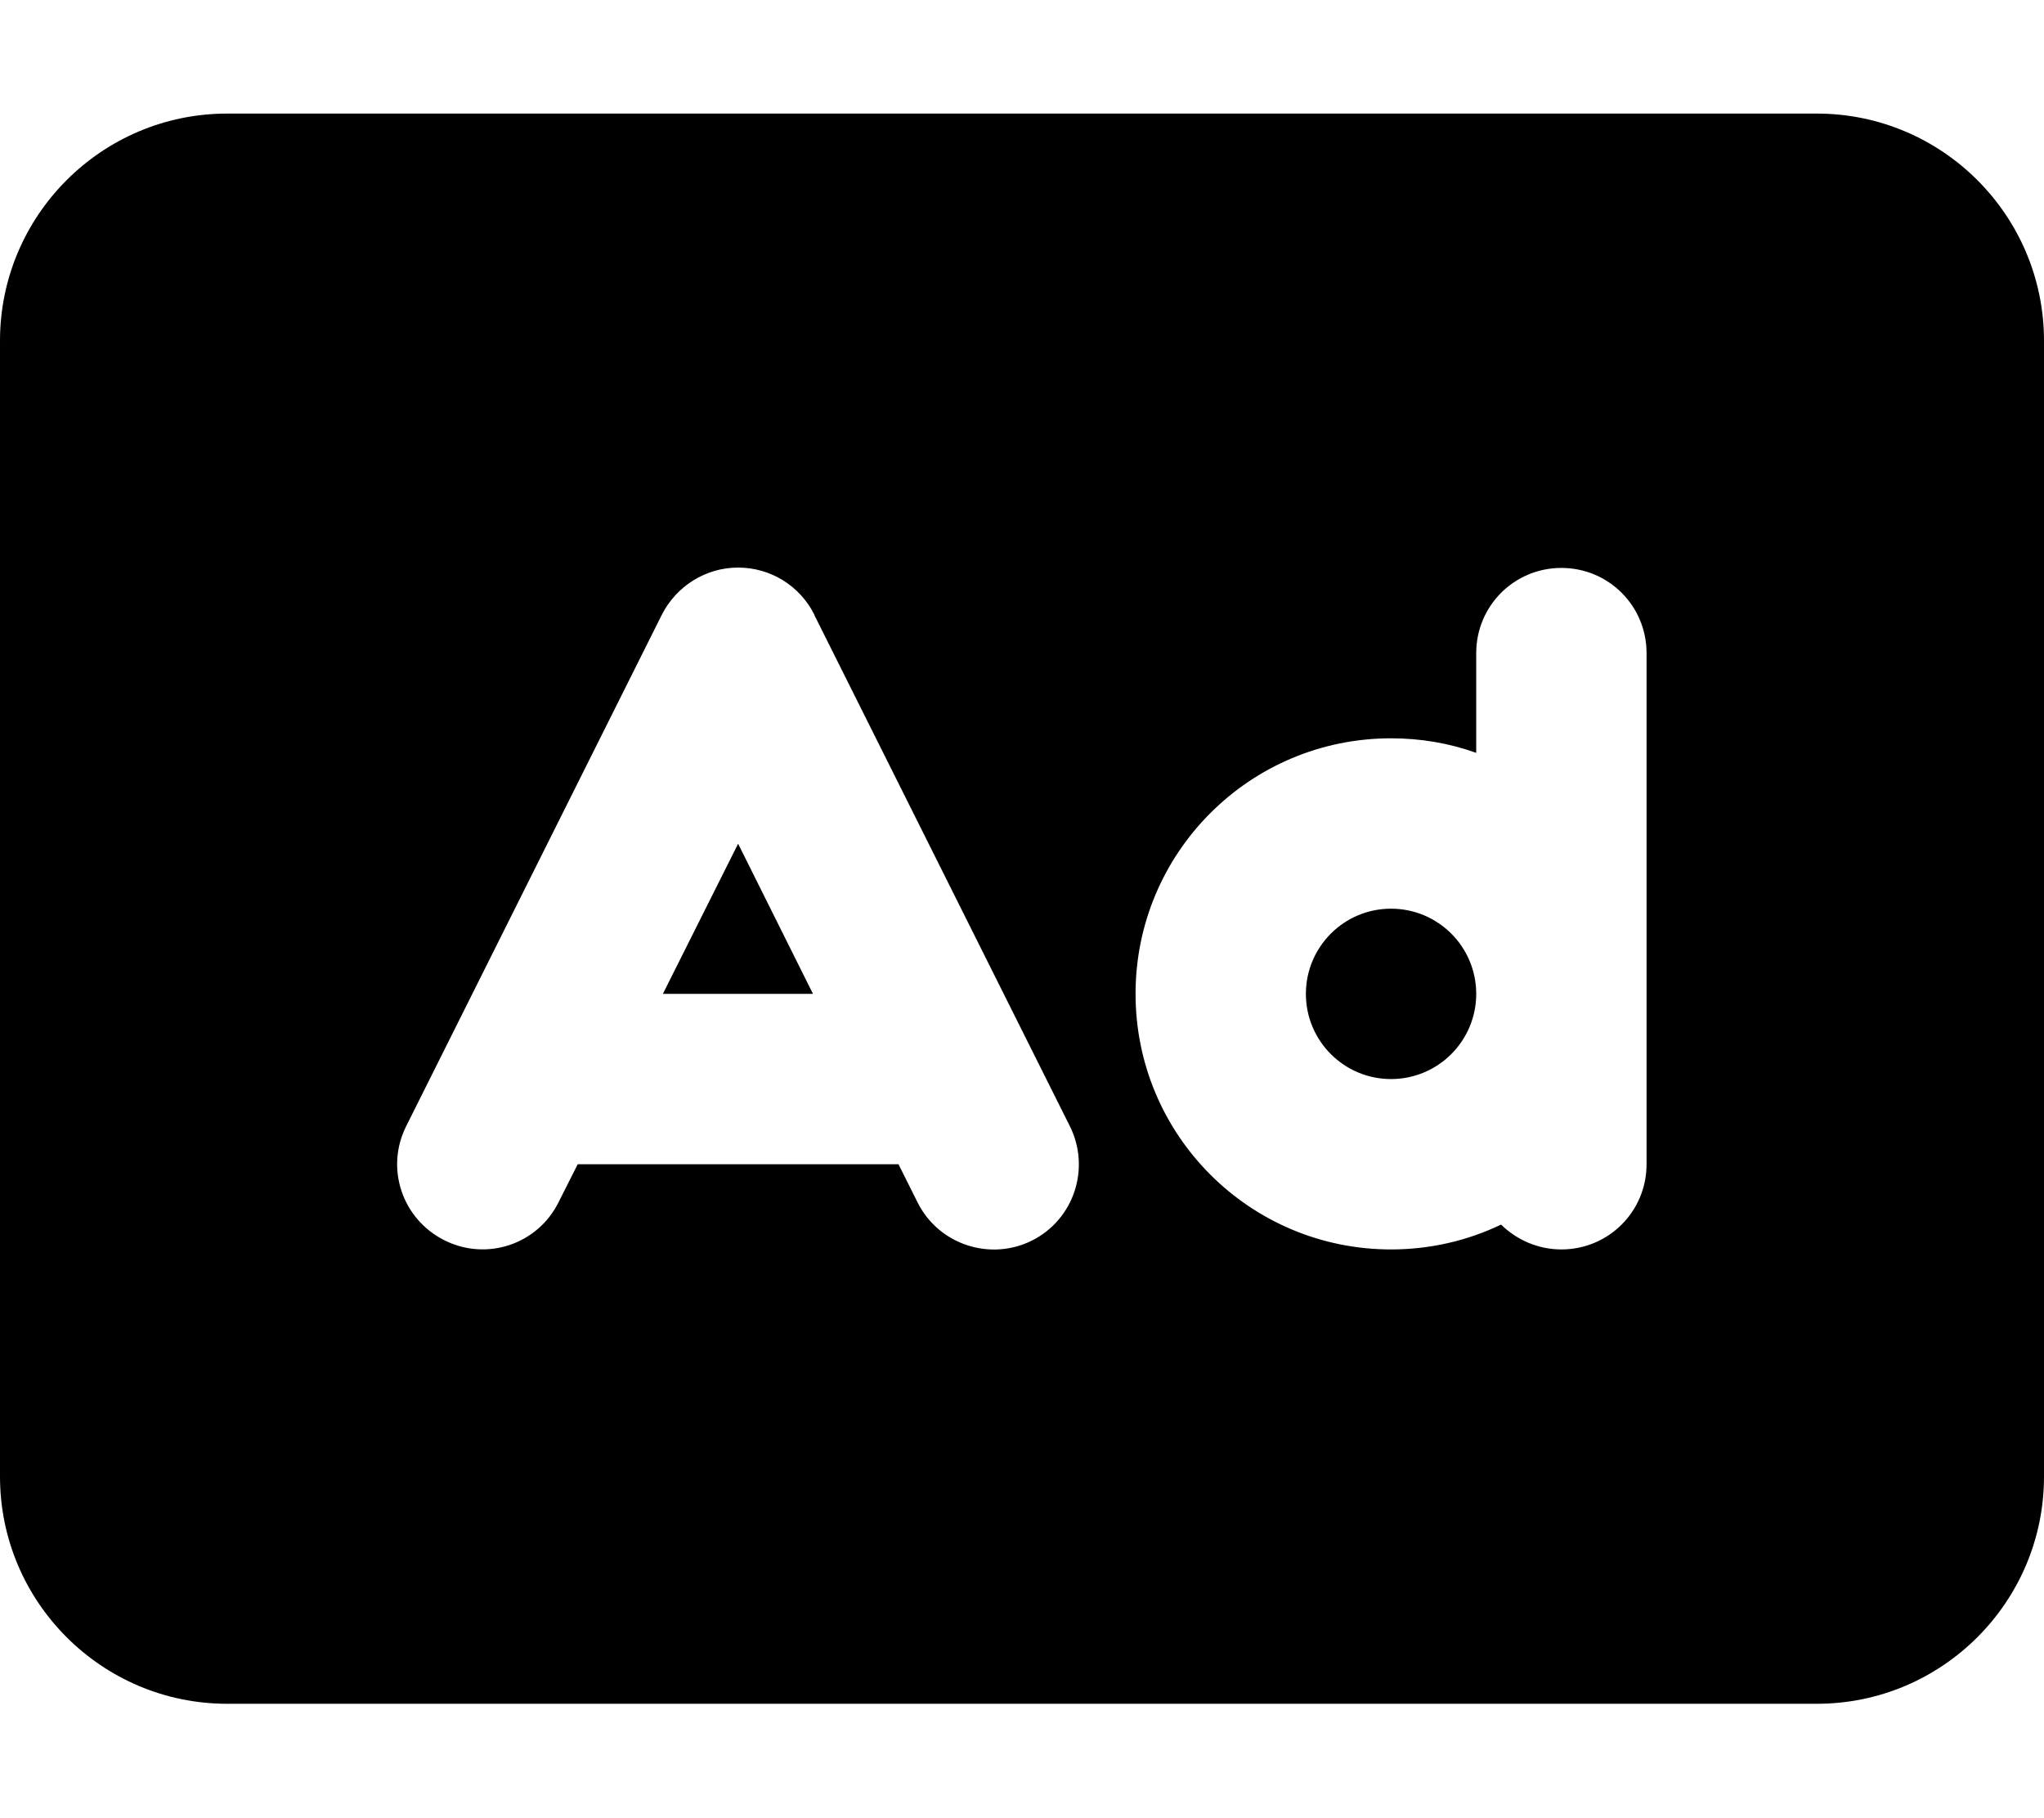
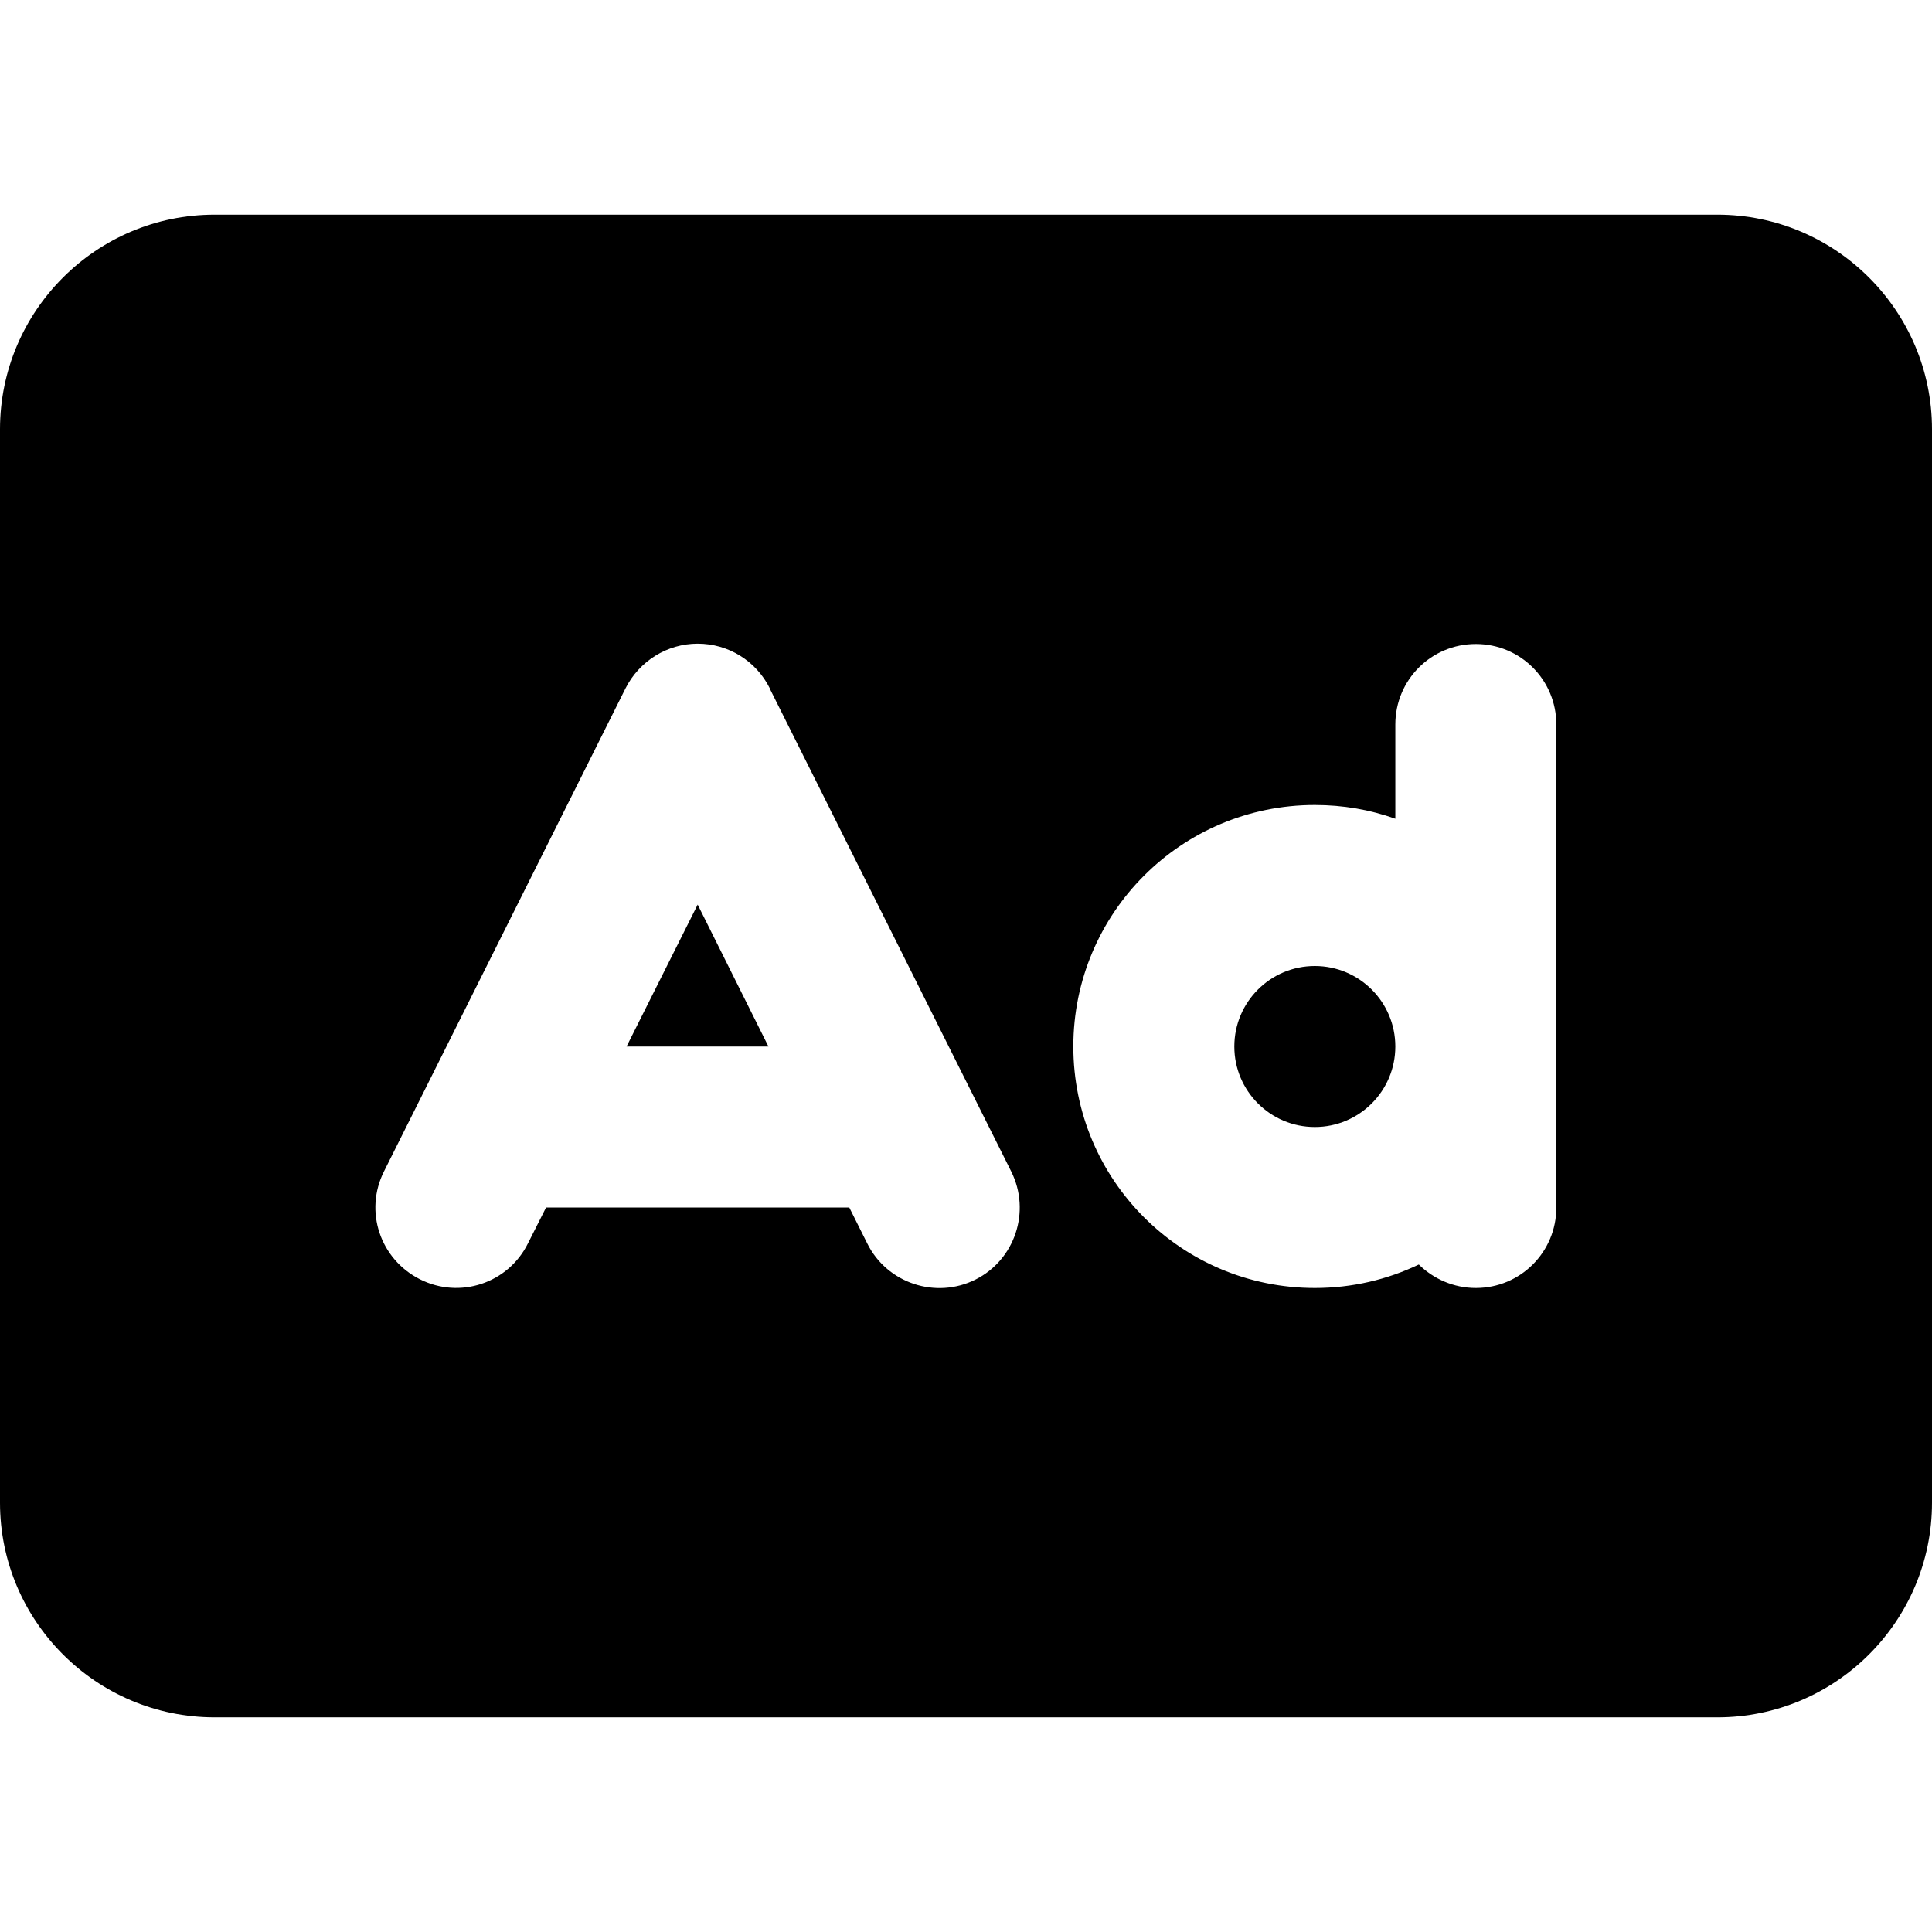
- <svg xmlns="http://www.w3.org/2000/svg" height="1em" viewBox="0 0 576 512">
+ <svg xmlns="http://www.w3.org/2000/svg" height="1em" width="1em" viewBox="0 0 576 512">
  <path d="M64 32C28.7 32 0 60.7 0 96V416c0 35.3 28.7 64 64 64H512c35.3 0 64-28.7 64-64V96c0-35.3-28.7-64-64-64H64zM229.5 173.3l72 144c5.9 11.9 1.1 26.3-10.7 32.2s-26.3 1.1-32.2-10.7L253.2 328H162.8l-5.4 10.7c-5.9 11.9-20.3 16.7-32.2 10.7s-16.7-20.3-10.7-32.2l72-144c4.1-8.1 12.4-13.3 21.5-13.3s17.4 5.1 21.5 13.3zM208 237.7L186.8 280h42.3L208 237.7zM392 256a24 24 0 1 0 0 48 24 24 0 1 0 0-48zm24-43.9V184c0-13.3 10.7-24 24-24s24 10.7 24 24v96 48c0 13.3-10.7 24-24 24c-6.6 0-12.6-2.7-17-7c-9.4 4.5-19.9 7-31 7c-39.8 0-72-32.2-72-72s32.2-72 72-72c8.4 0 16.5 1.4 24 4.1z" />
</svg>
